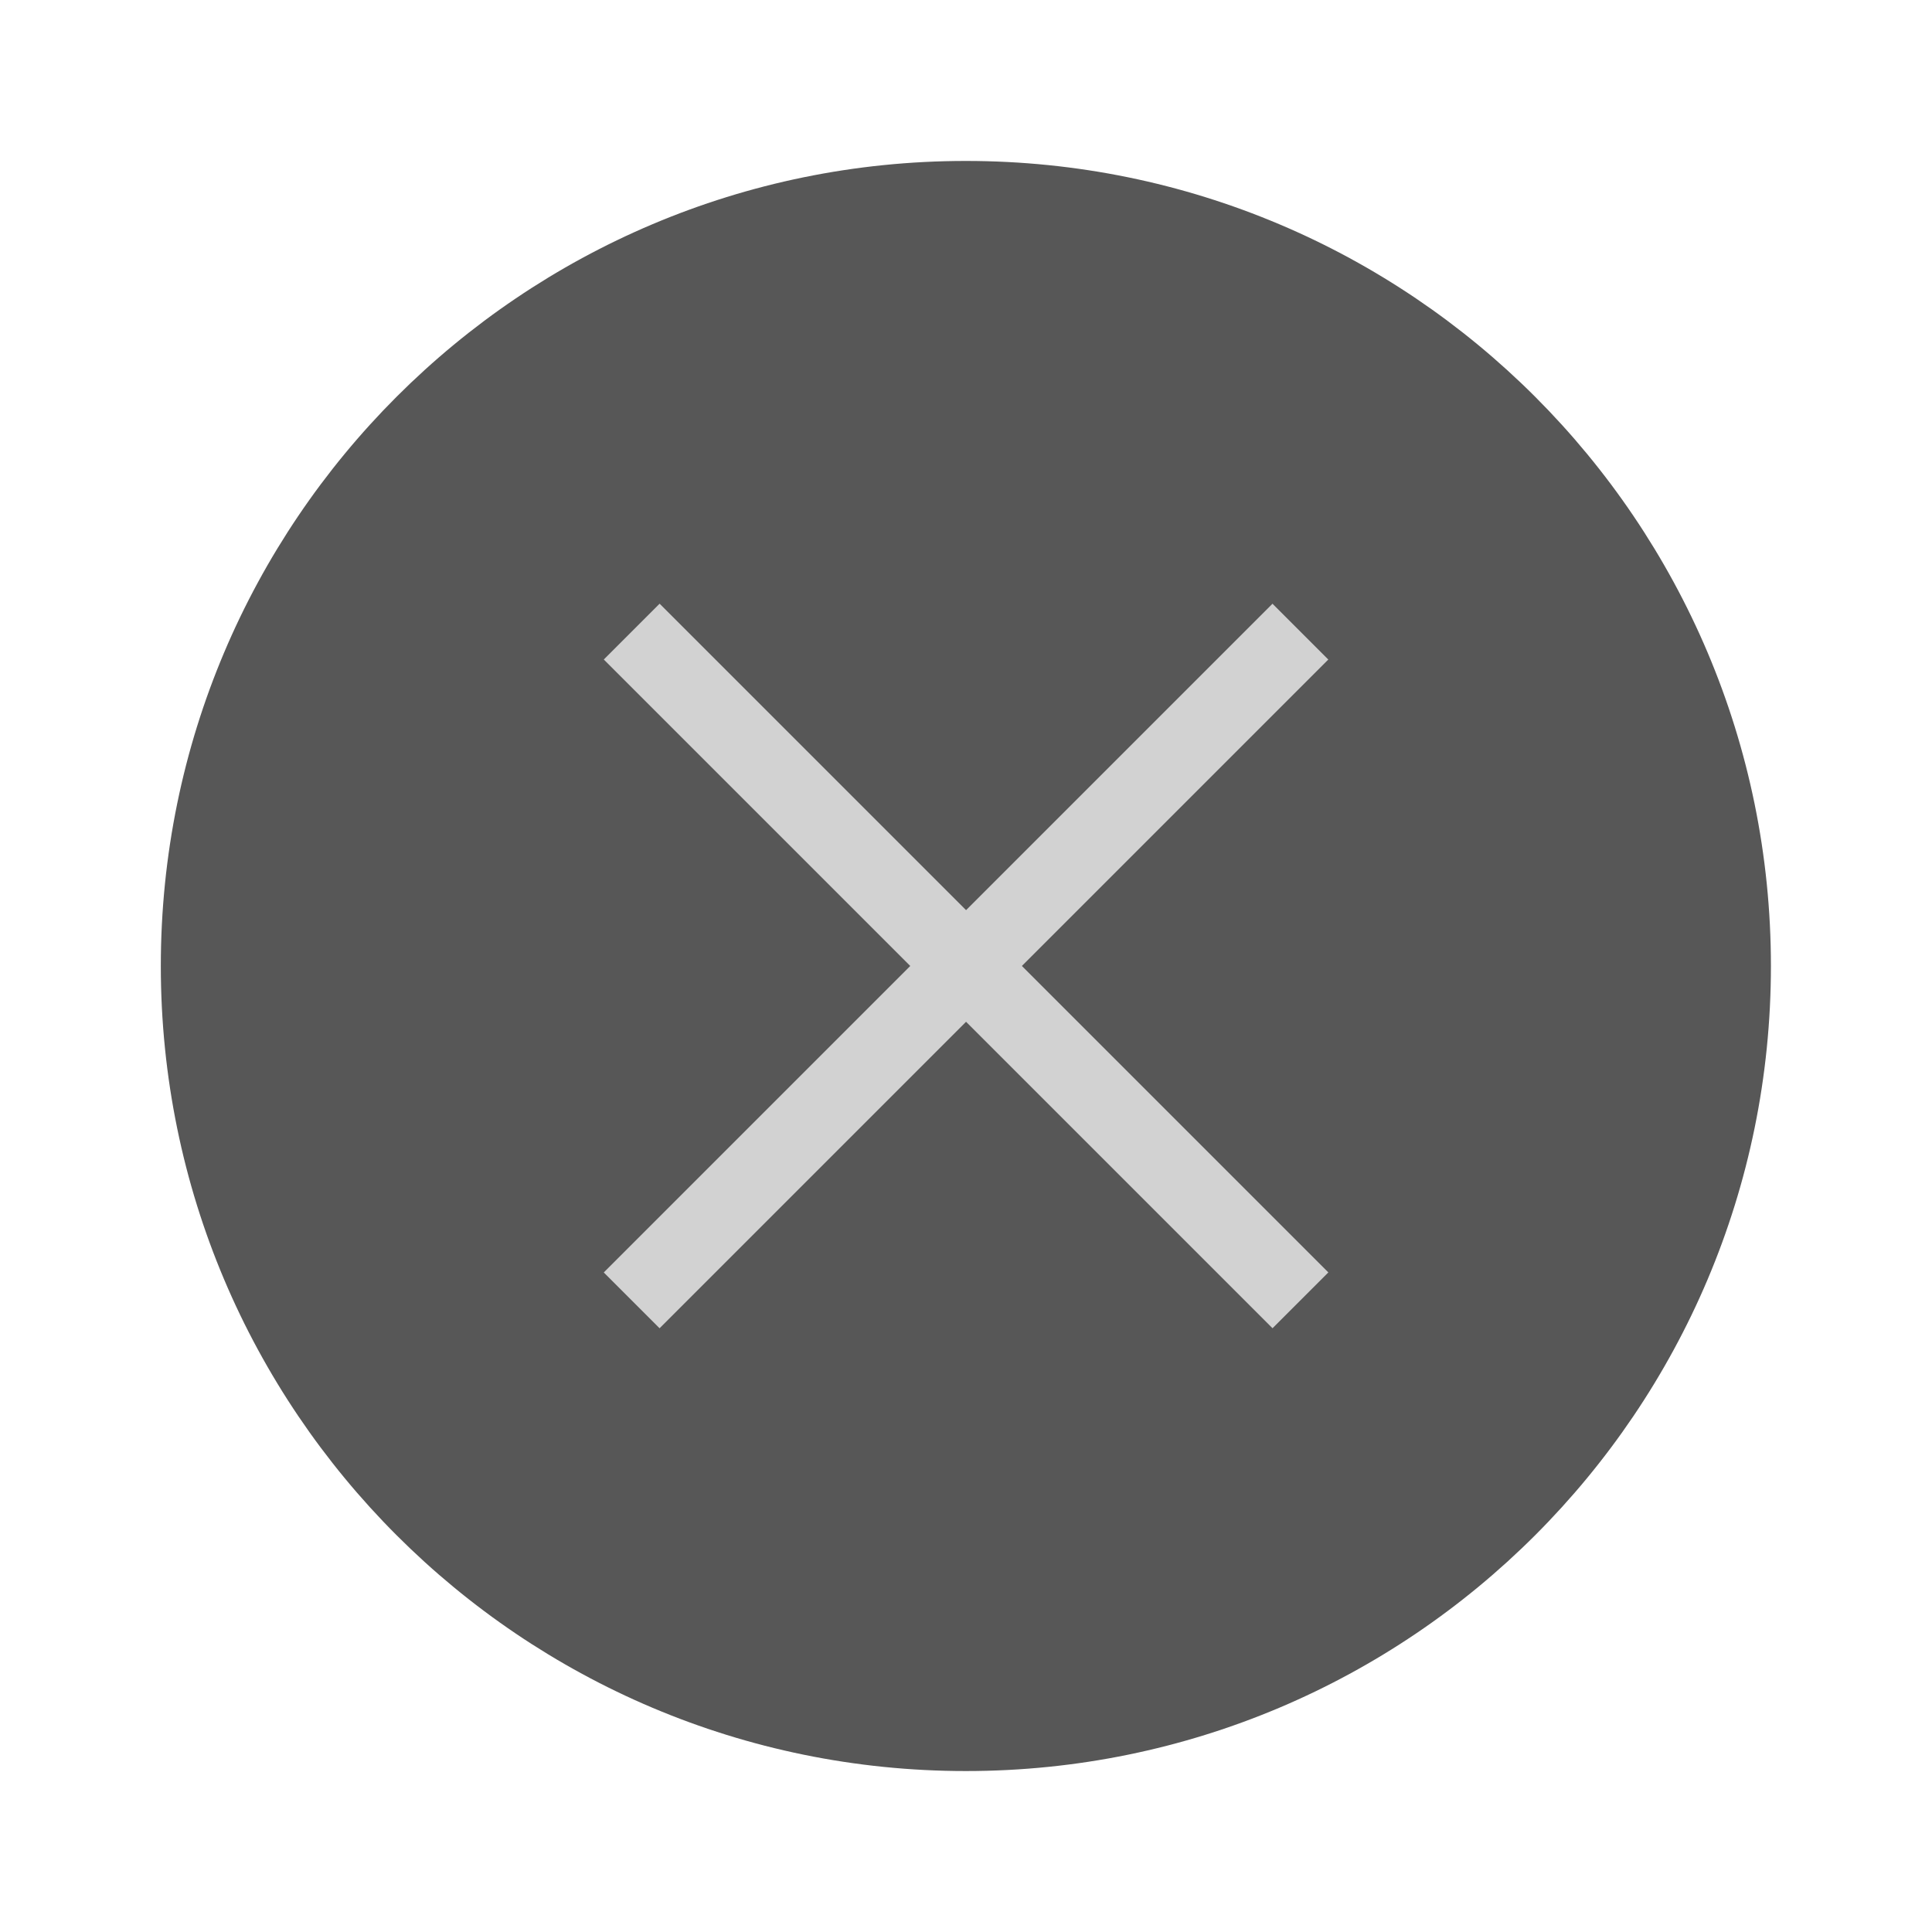
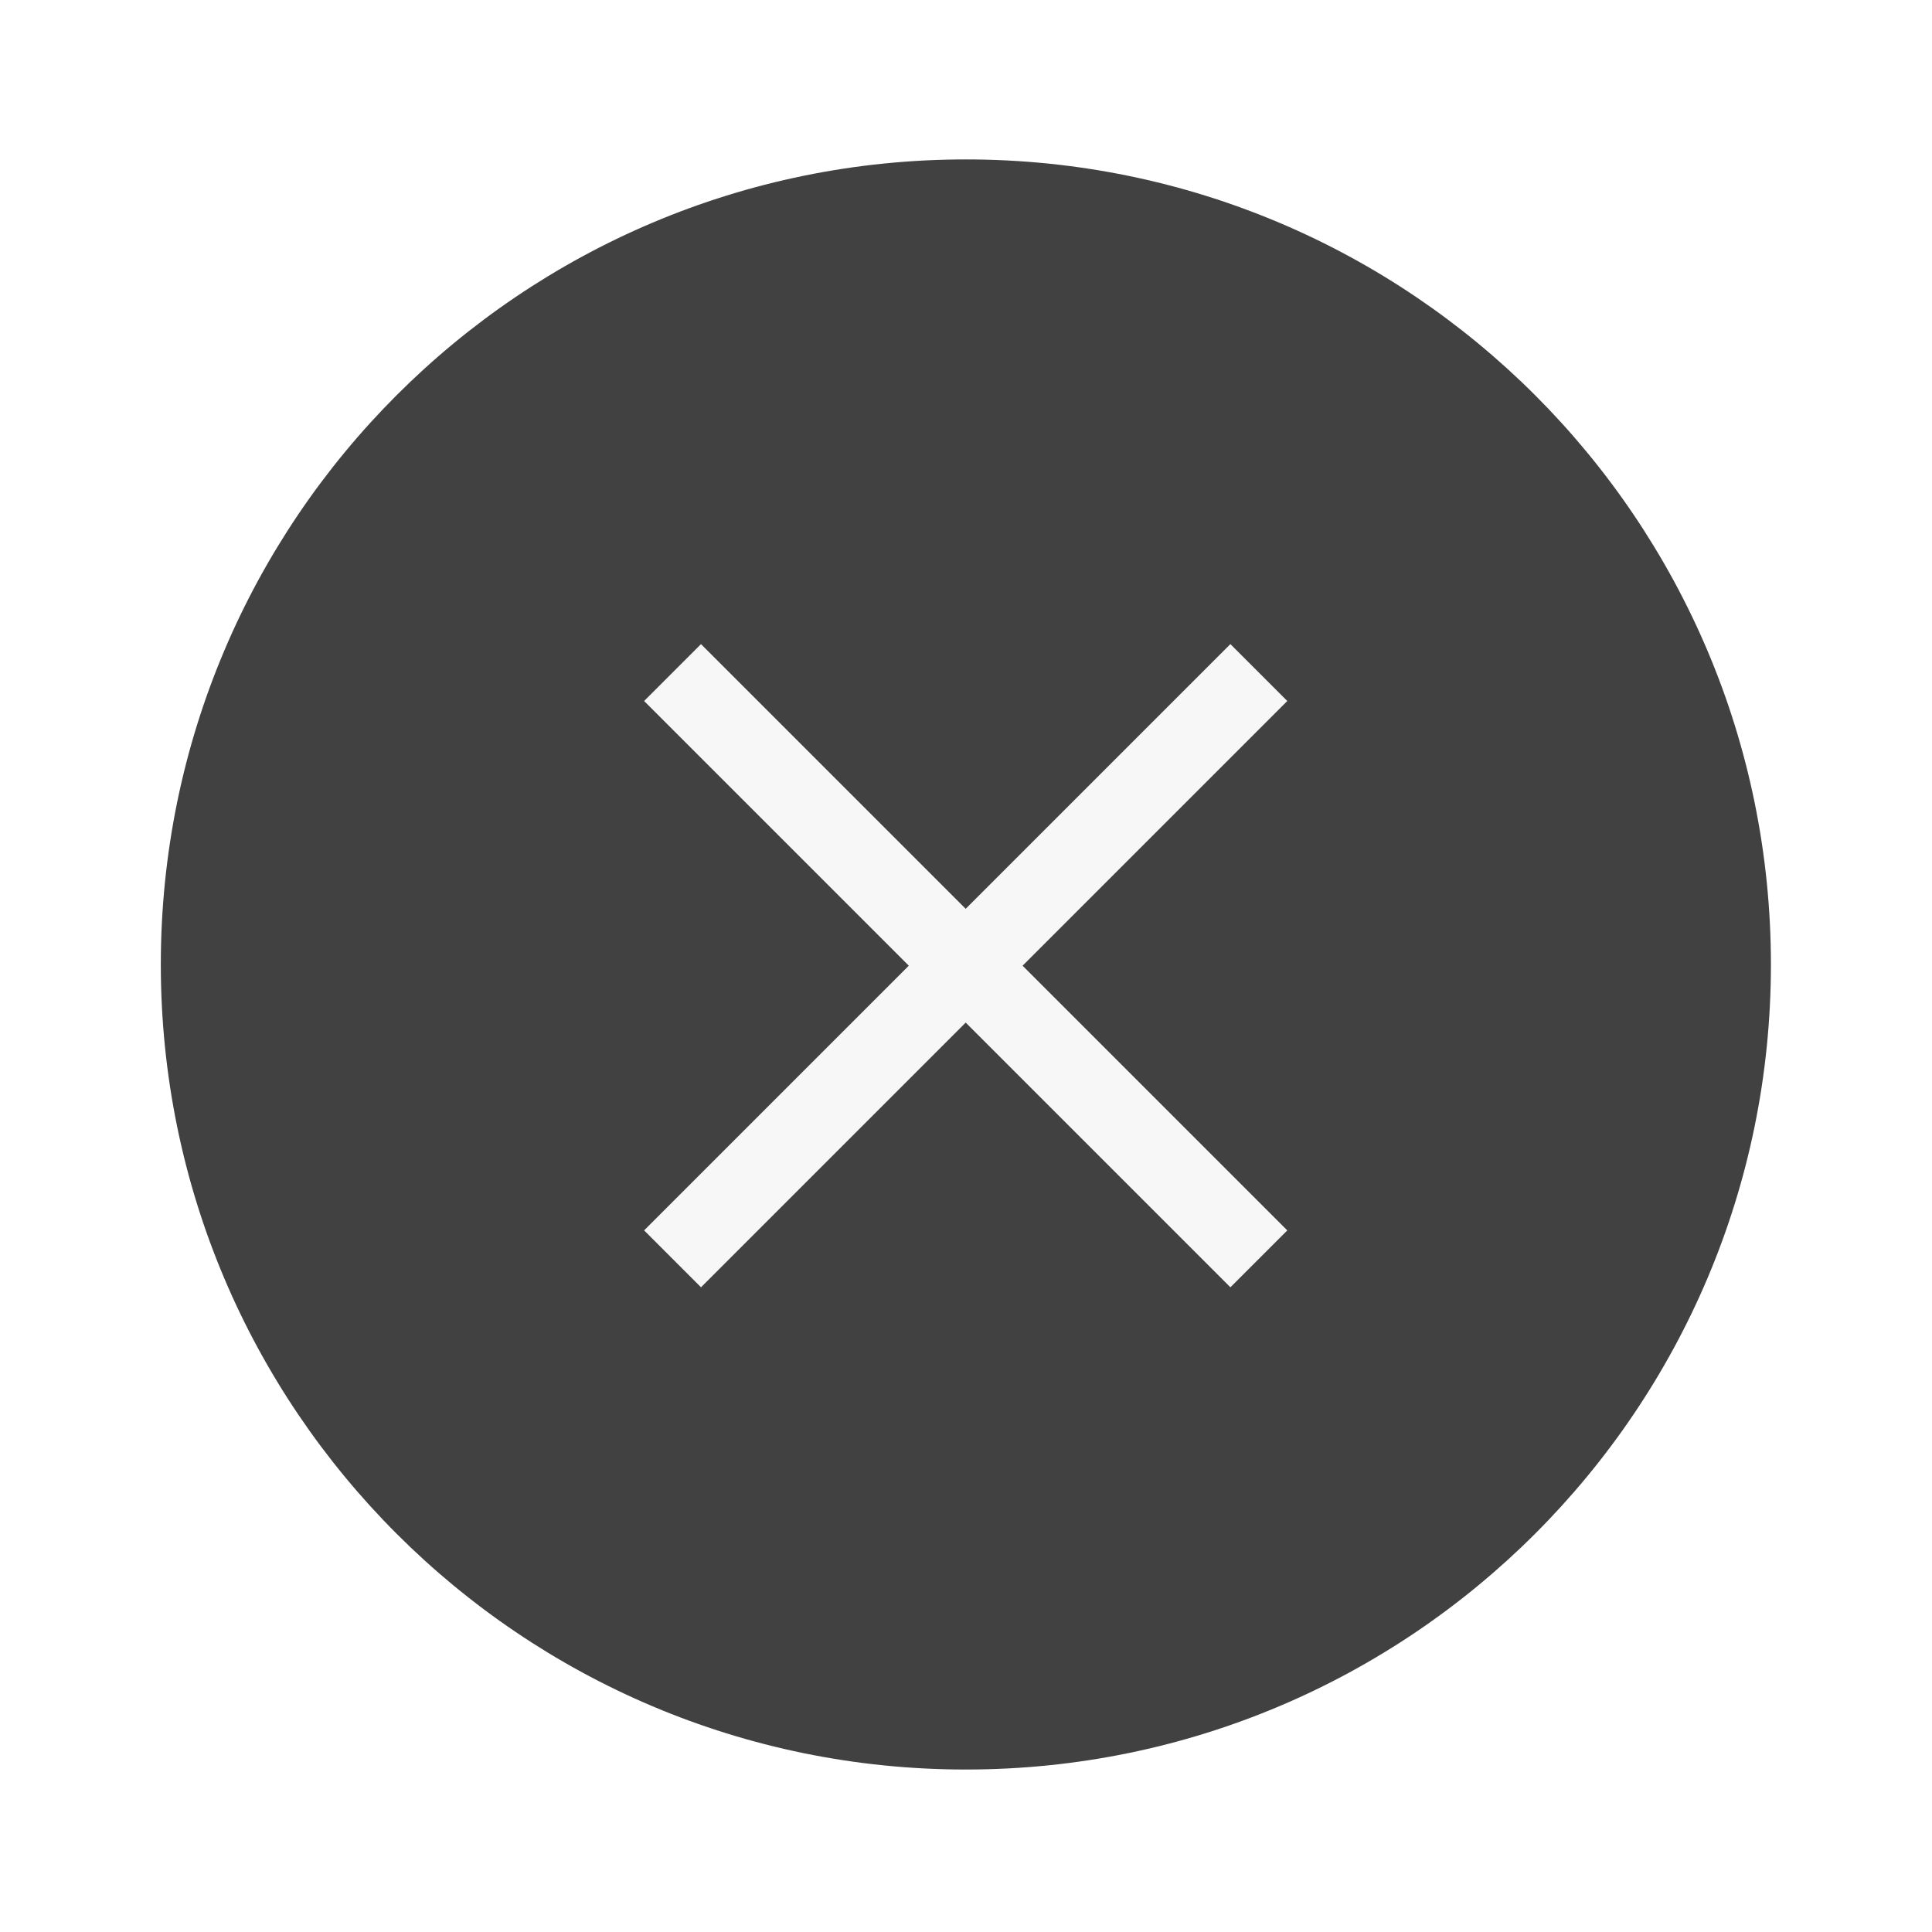
- <svg xmlns="http://www.w3.org/2000/svg" width="24" height="24" version="1.1" viewBox="0 0 6.35 6.35" id="svg4636">
-   <defs id="defs4640" />
-   <g transform="translate(0.2645638,-290.915)" id="g4634">
-     <circle cx="2.91" cy="294.09" r="2.646" id="circle4626" style="fill:#575757;stroke-width:0.661" />
-     <g transform="matrix(0.6922639,-0.6922599,0.6922639,0.6922599,-202.6939,92.51637)" id="g4632" style="fill:#D2D2D2;stroke-width:0.29">
-       <rect x="1.323" y="293.96" width="3.175" height="0.265" id="rect4628" />
-       <rect transform="matrix(2.8943627e-6,-1,1,-2.8943627e-6,0,0)" x="-295.68" y="2.779" width="3.175" height="0.265" id="rect4630" style="stroke-width:0.29" />
-     </g>
+ <svg xmlns="http://www.w3.org/2000/svg" width="24" height="24" version="1.1" viewBox="0 0 6.35 6.35">
+   <g transform="translate(.26456 -290.92)">
+     <path d="m5.556 294.09a2.646 2.646 0 0 1-2.646 2.646 2.646 2.646 0 0 1-2.646-2.646 2.646 2.646 0 0 1 2.646-2.646 2.646 2.646 0 0 1 2.646 2.646z" fill="#414141" stroke-width=".661" />
  </g>
+   <path d="m2.304 2.117-0.187 0.187 0.87 0.87-0.87 0.87 0.187 0.187 0.87-0.87 0.87 0.87 0.187-0.187-0.87-0.87 0.87-0.87-0.187-0.187-0.87 0.87z" fill="#f7f7f7" stroke-width=".3" />
</svg>
